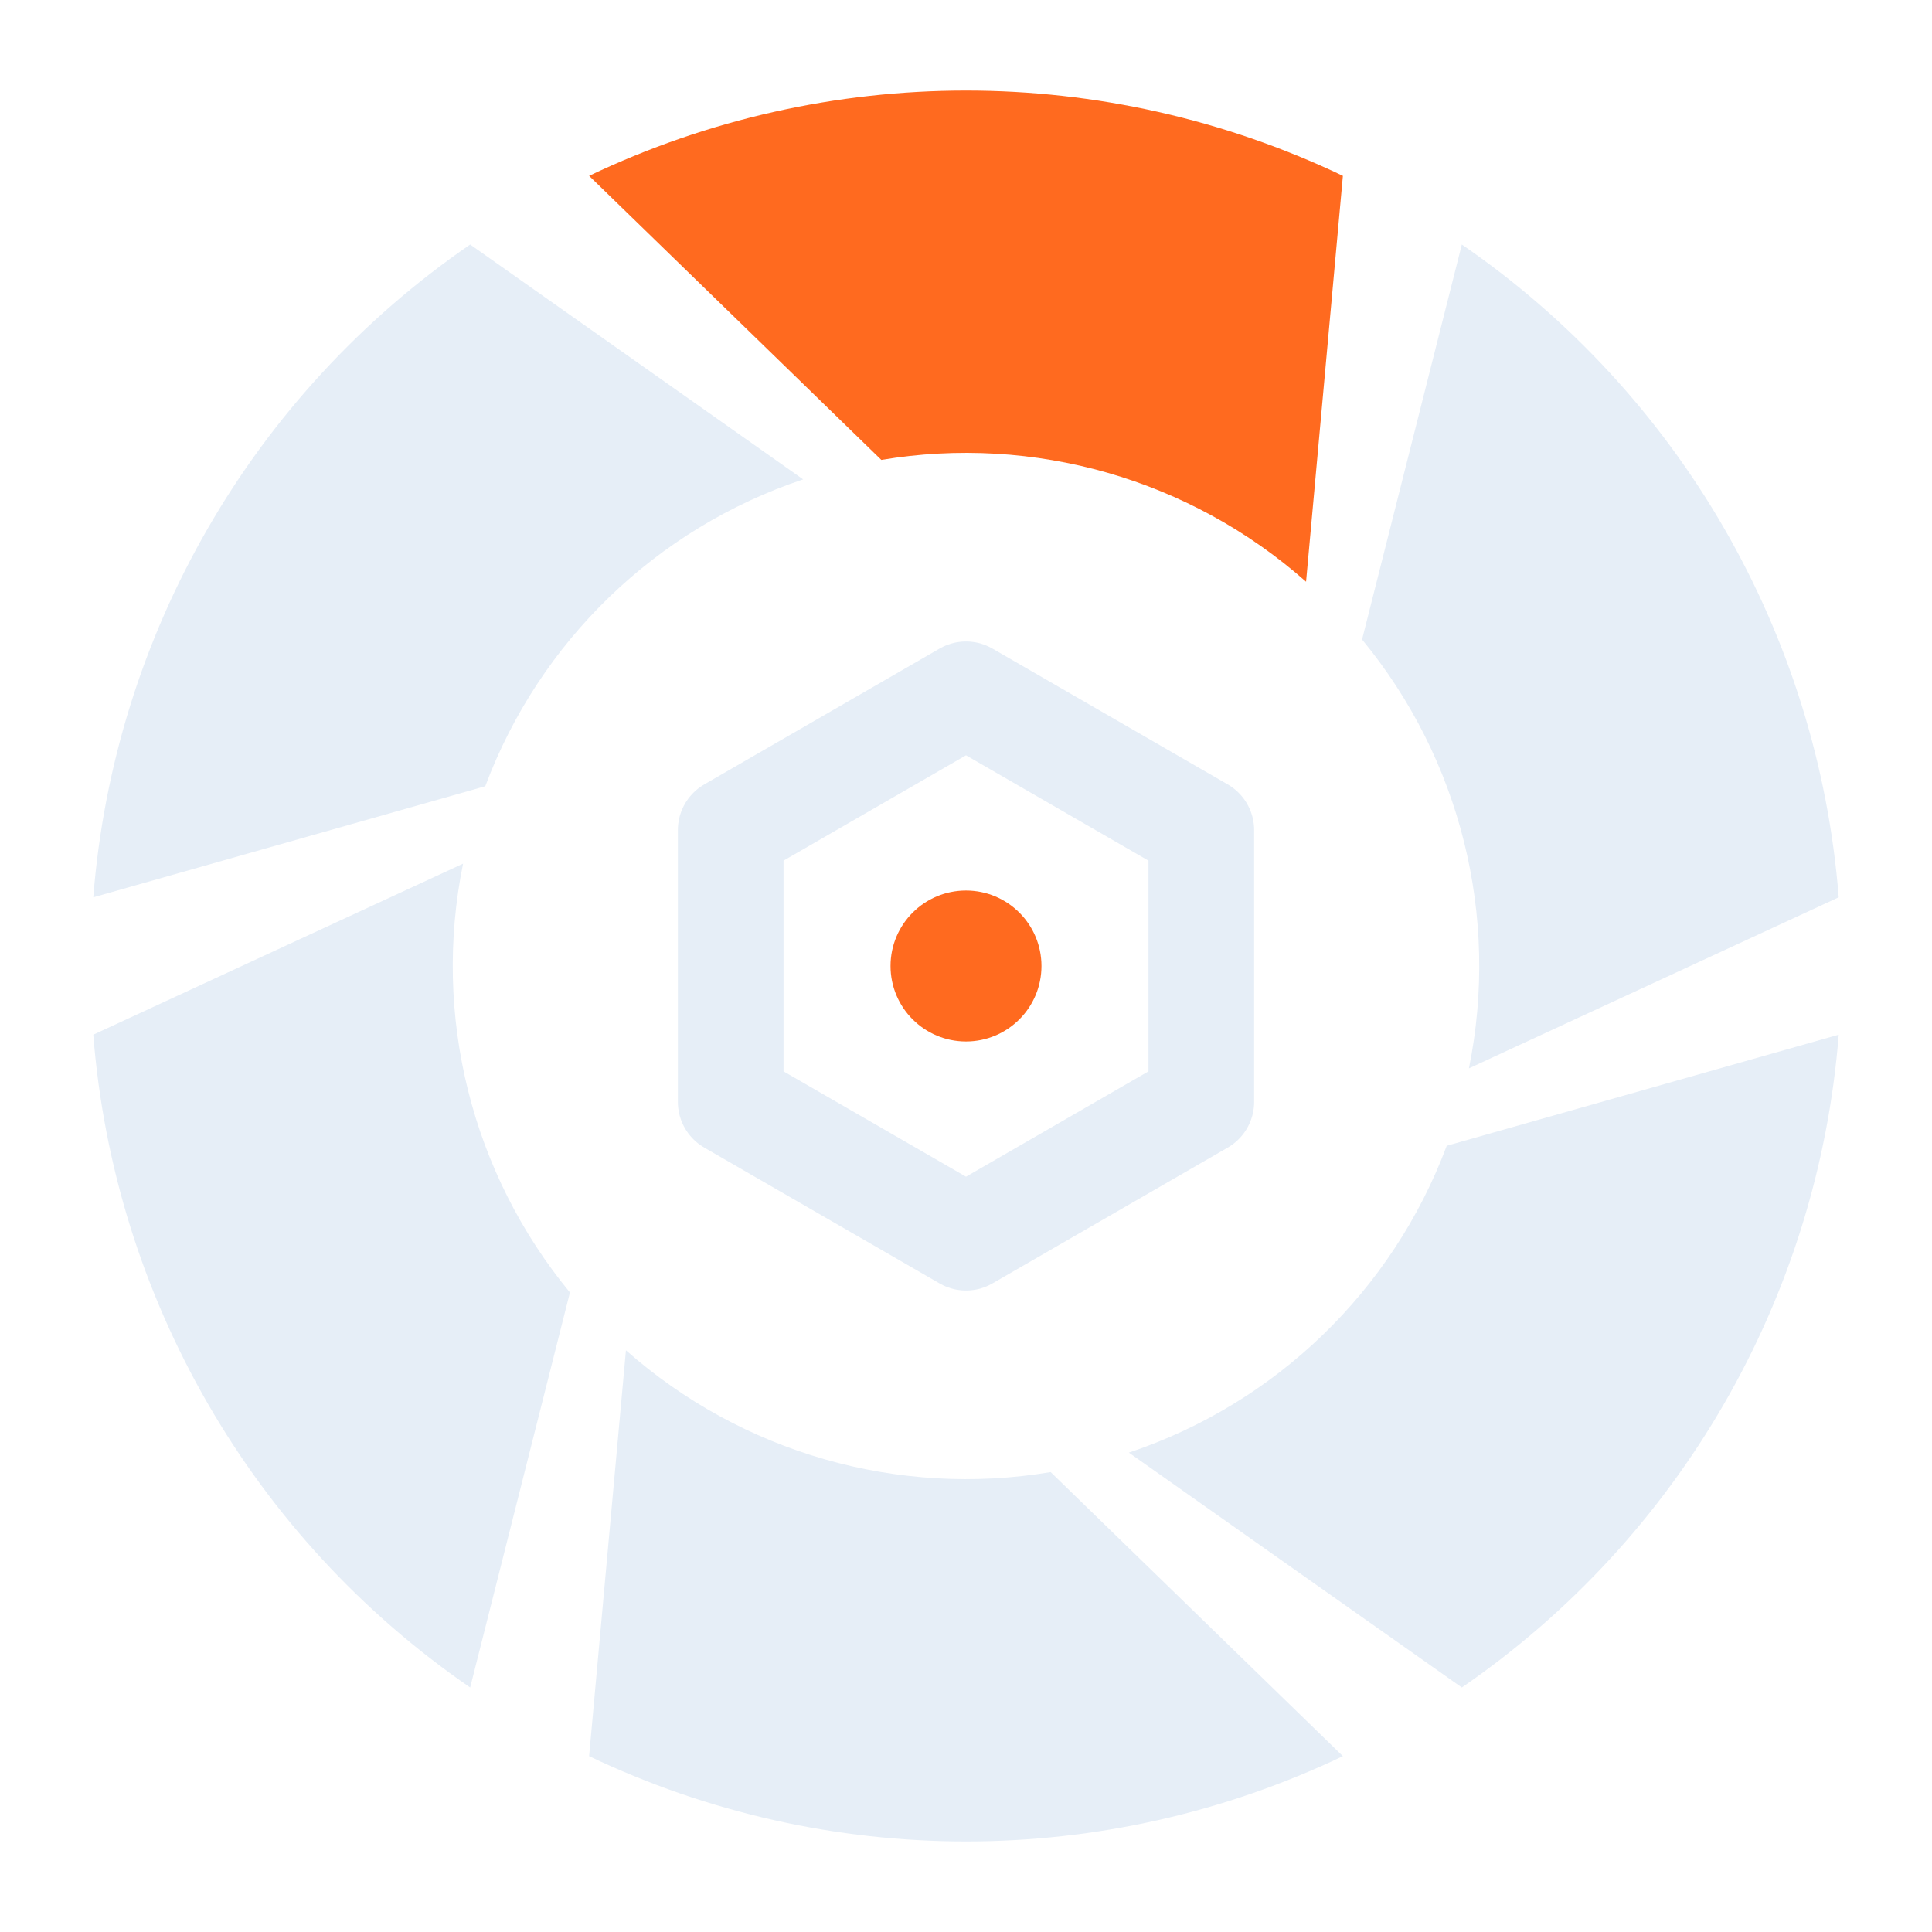
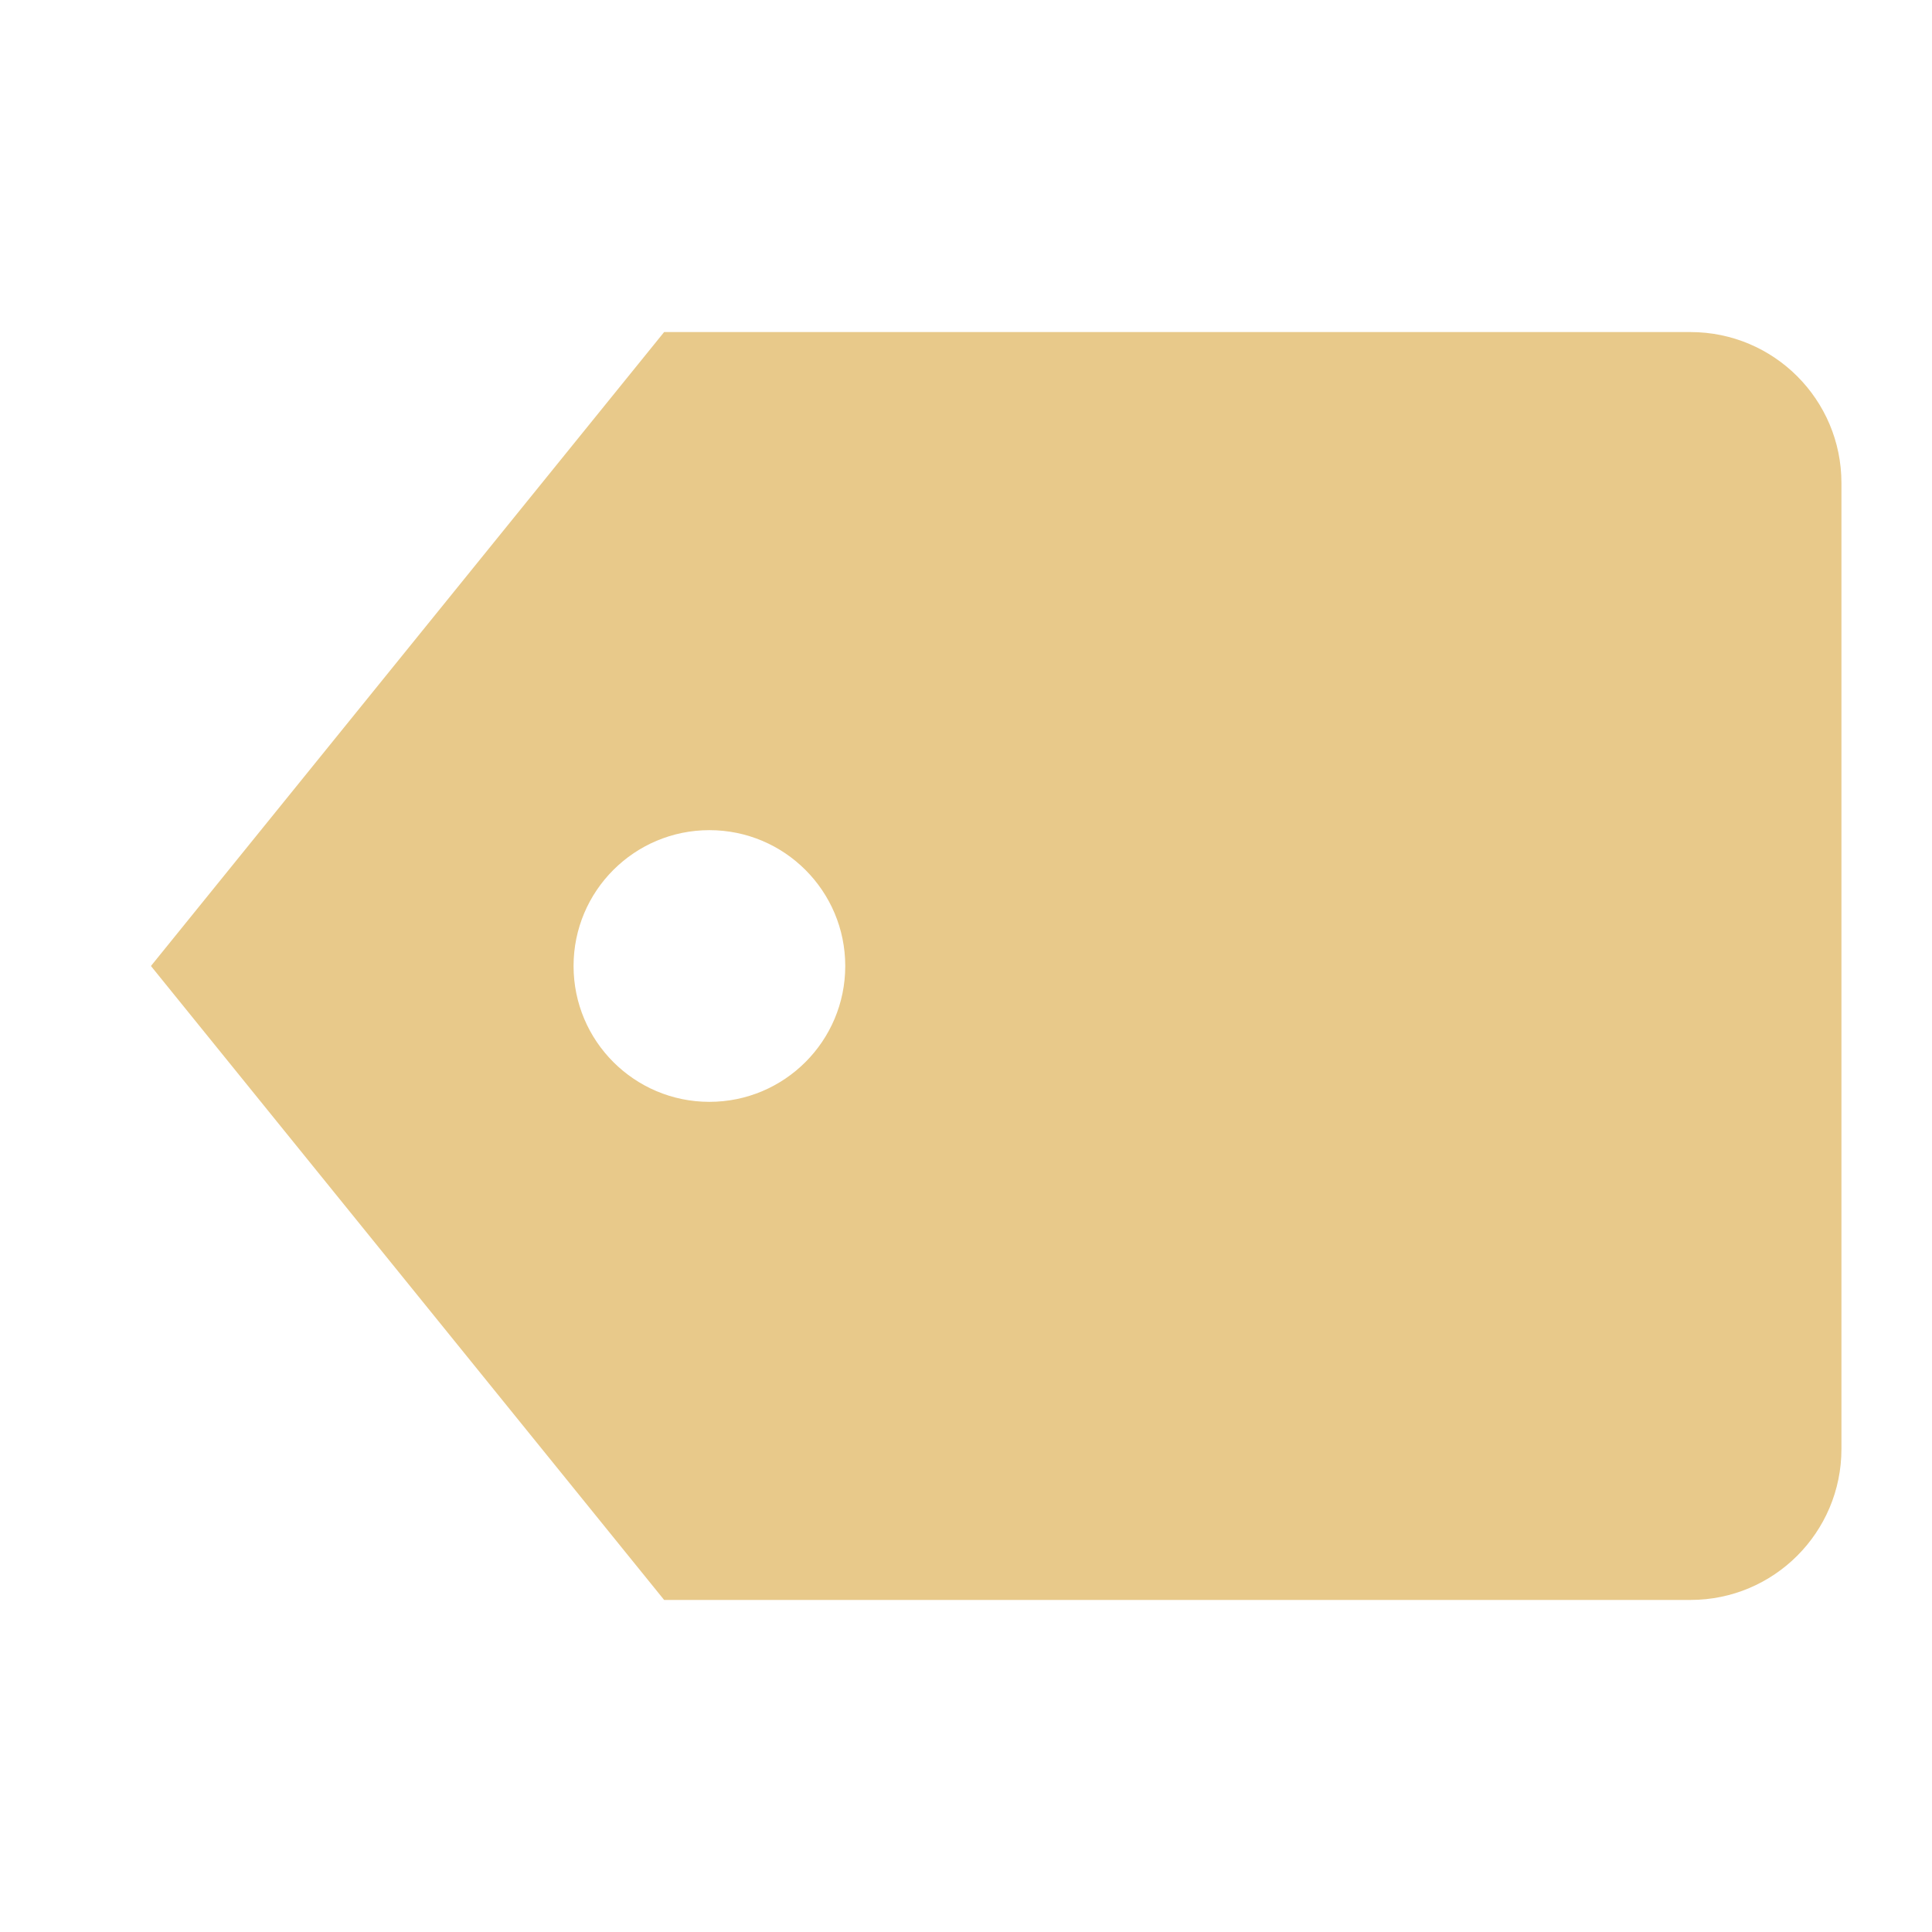
- <svg xmlns="http://www.w3.org/2000/svg" viewBox="0 0 128 128" width="128" height="128" role="img" aria-label="HOCK">
-   <path d="M121.82 68.55 A58 58 0 0 1 96.85 111.80 L74.79 96.24 A34 34 0 0 0 95.85 75.91 Z" fill="#E6EEF7" />
-   <path d="M88.97 116.35 A58 58 0 0 1 39.03 116.35 L41.47 89.46 A34 34 0 0 0 69.61 97.53 Z" fill="#E6EEF7" />
-   <path d="M31.15 111.80 A58 58 0 0 1 6.18 68.55 L30.68 57.22 A34 34 0 0 0 37.76 85.63 Z" fill="#E6EEF7" />
-   <path d="M6.18 59.45 A58 58 0 0 1 31.15 16.20 L53.21 31.76 A34 34 0 0 0 32.15 52.09 Z" fill="#E6EEF7" />
-   <path d="M39.03 11.65 A58 58 0 0 1 88.97 11.65 L86.53 38.54 A34 34 0 0 0 58.39 30.47 Z" fill="#FF6A1F" />
-   <path d="M96.85 16.20 A58 58 0 0 1 121.82 59.45 L97.32 70.78 A34 34 0 0 0 90.24 42.37 Z" fill="#E6EEF7" />
-   <path d="M79.59 55.00 L79.59 73.00 L64.00 82.00 L48.41 73.00 L48.41 55.00 L64.00 46.00 Z" fill="none" stroke="#E6EEF7" stroke-width="7" stroke-linejoin="round" />
-   <circle cx="64" cy="64" r="5" fill="#FF6A1F" />
+ <svg xmlns="http://www.w3.org/2000/svg" viewBox="0 0 128 128" width="128" height="128">
+   <path d="M10 64 L44 22 H112 a10 10 0 0 1 10 10 V96 a10 10 0 0 1 -10 10 H44 Z M38 64 a9 9 0 1 0 18 0 a9 9 0 1 0 -18 0 Z" fill="#E8C98A" fill-rule="evenodd" />
</svg>
